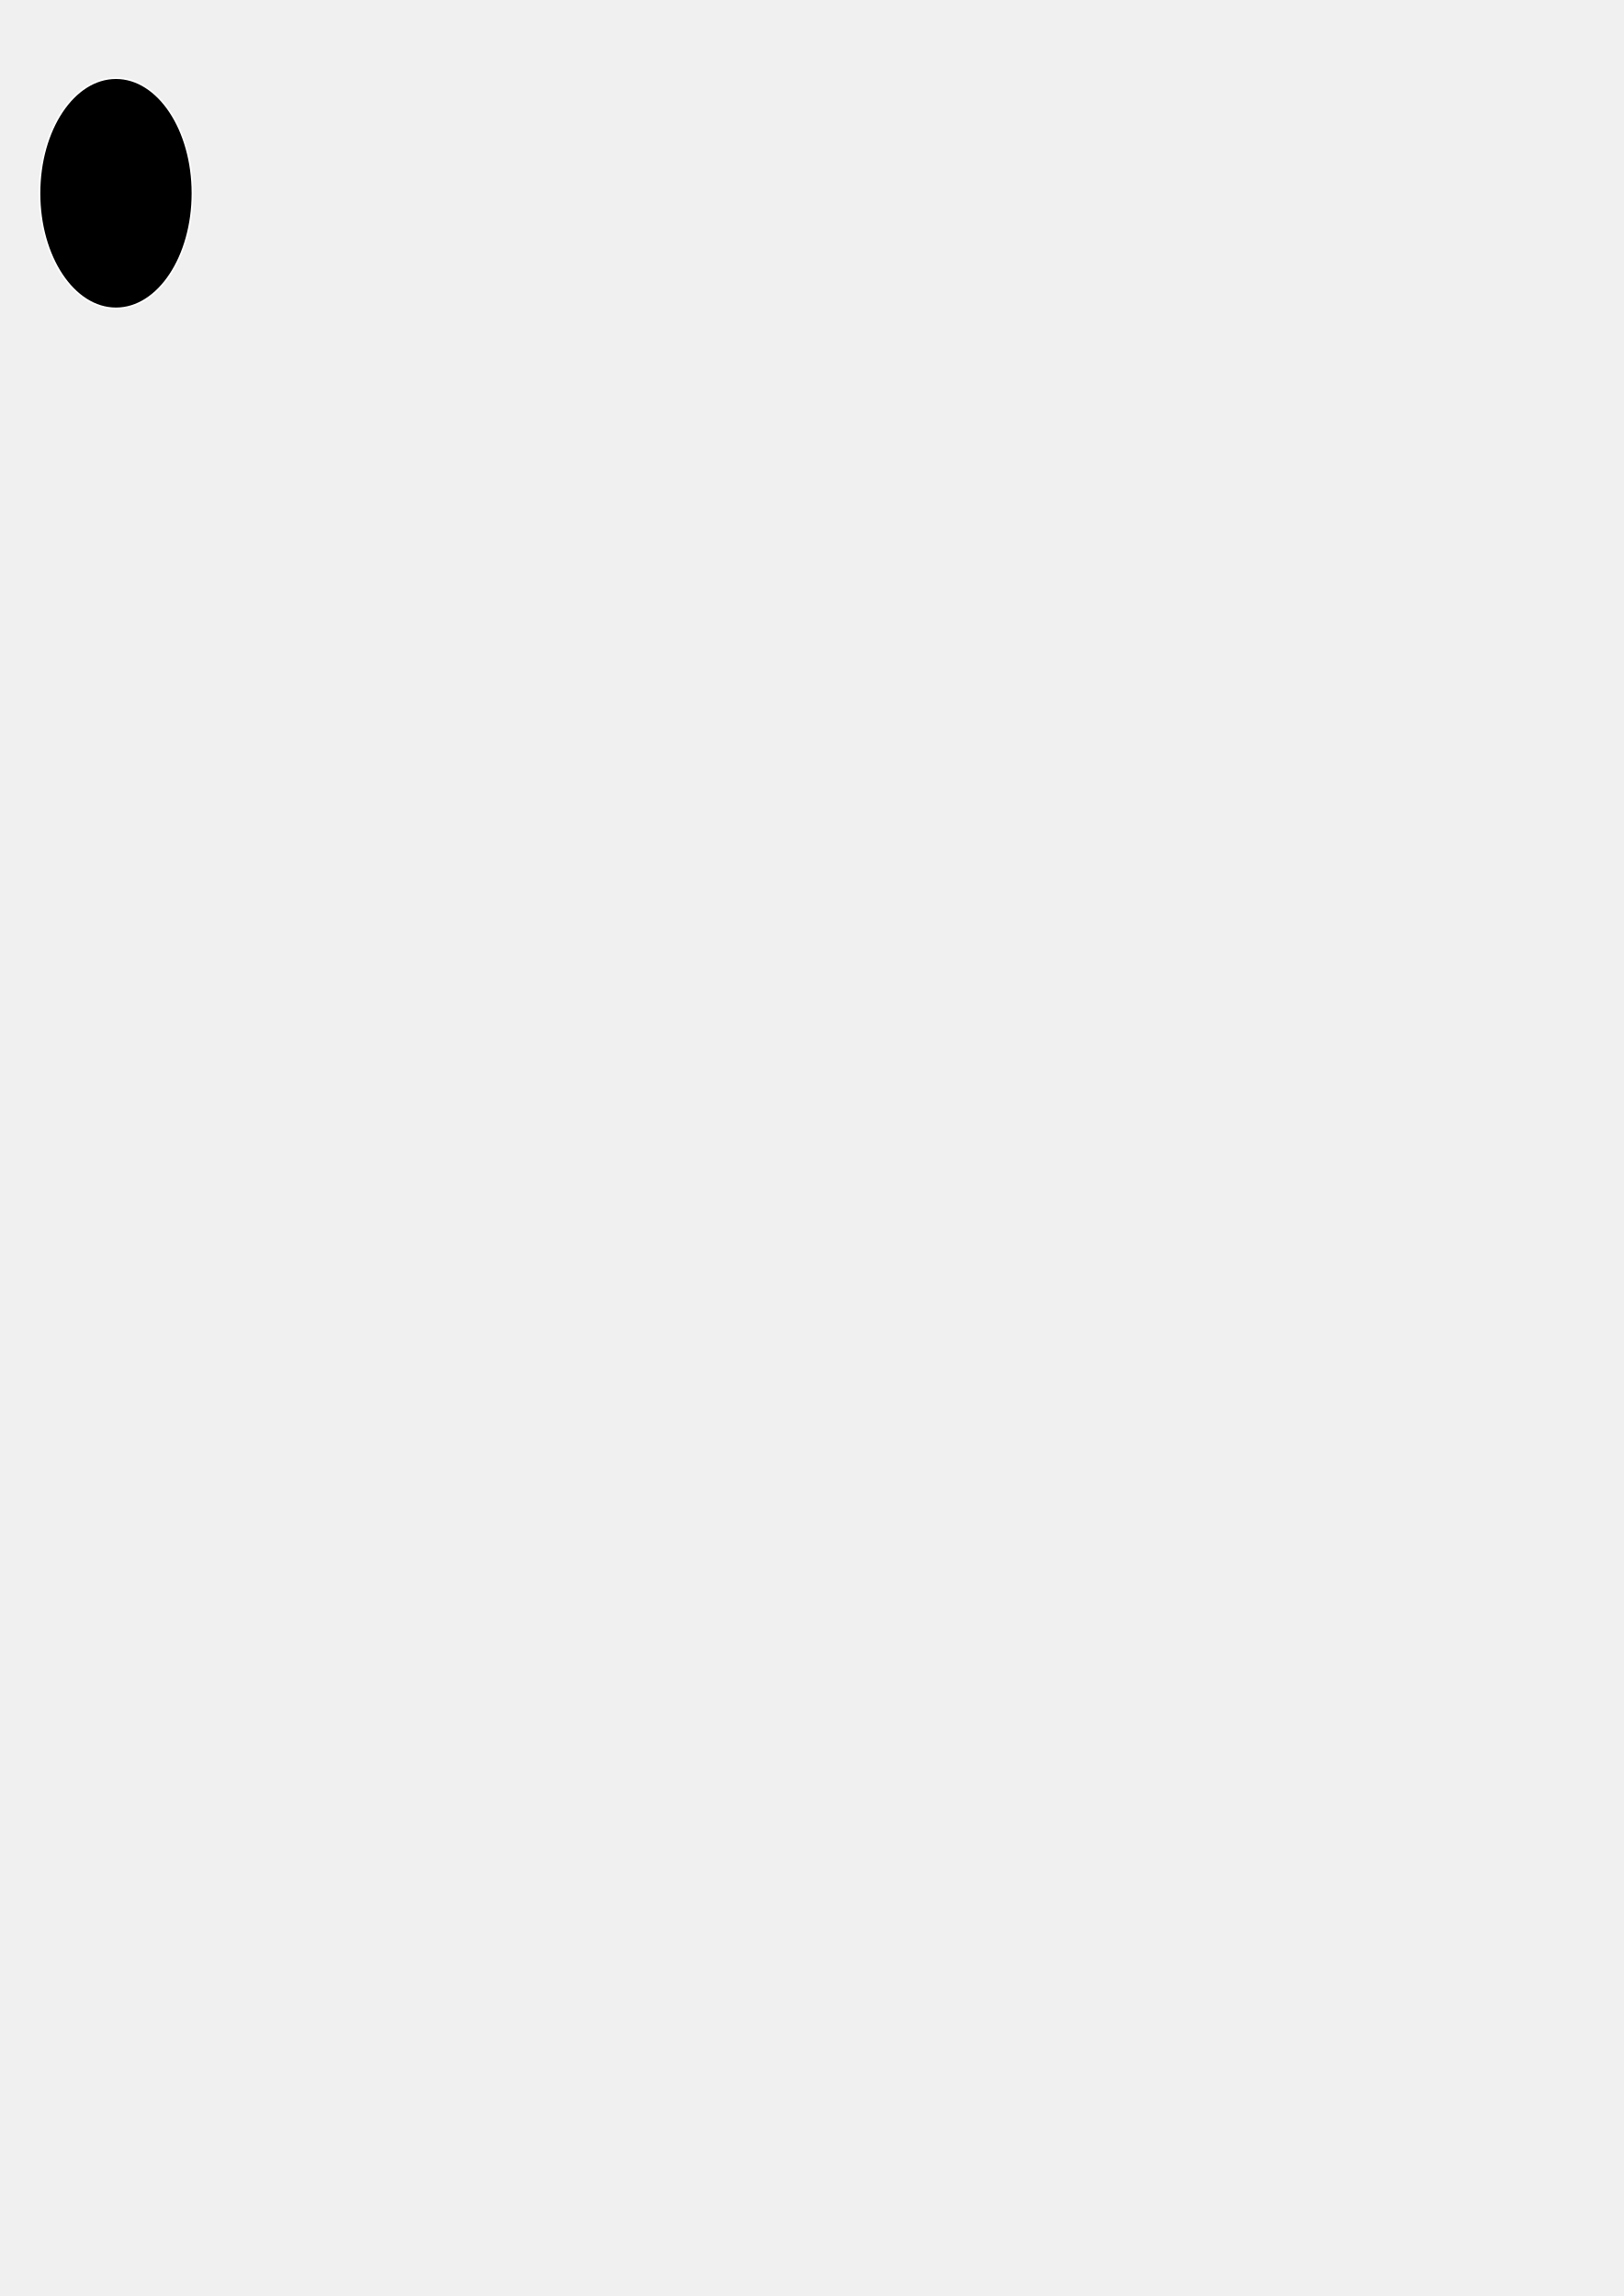
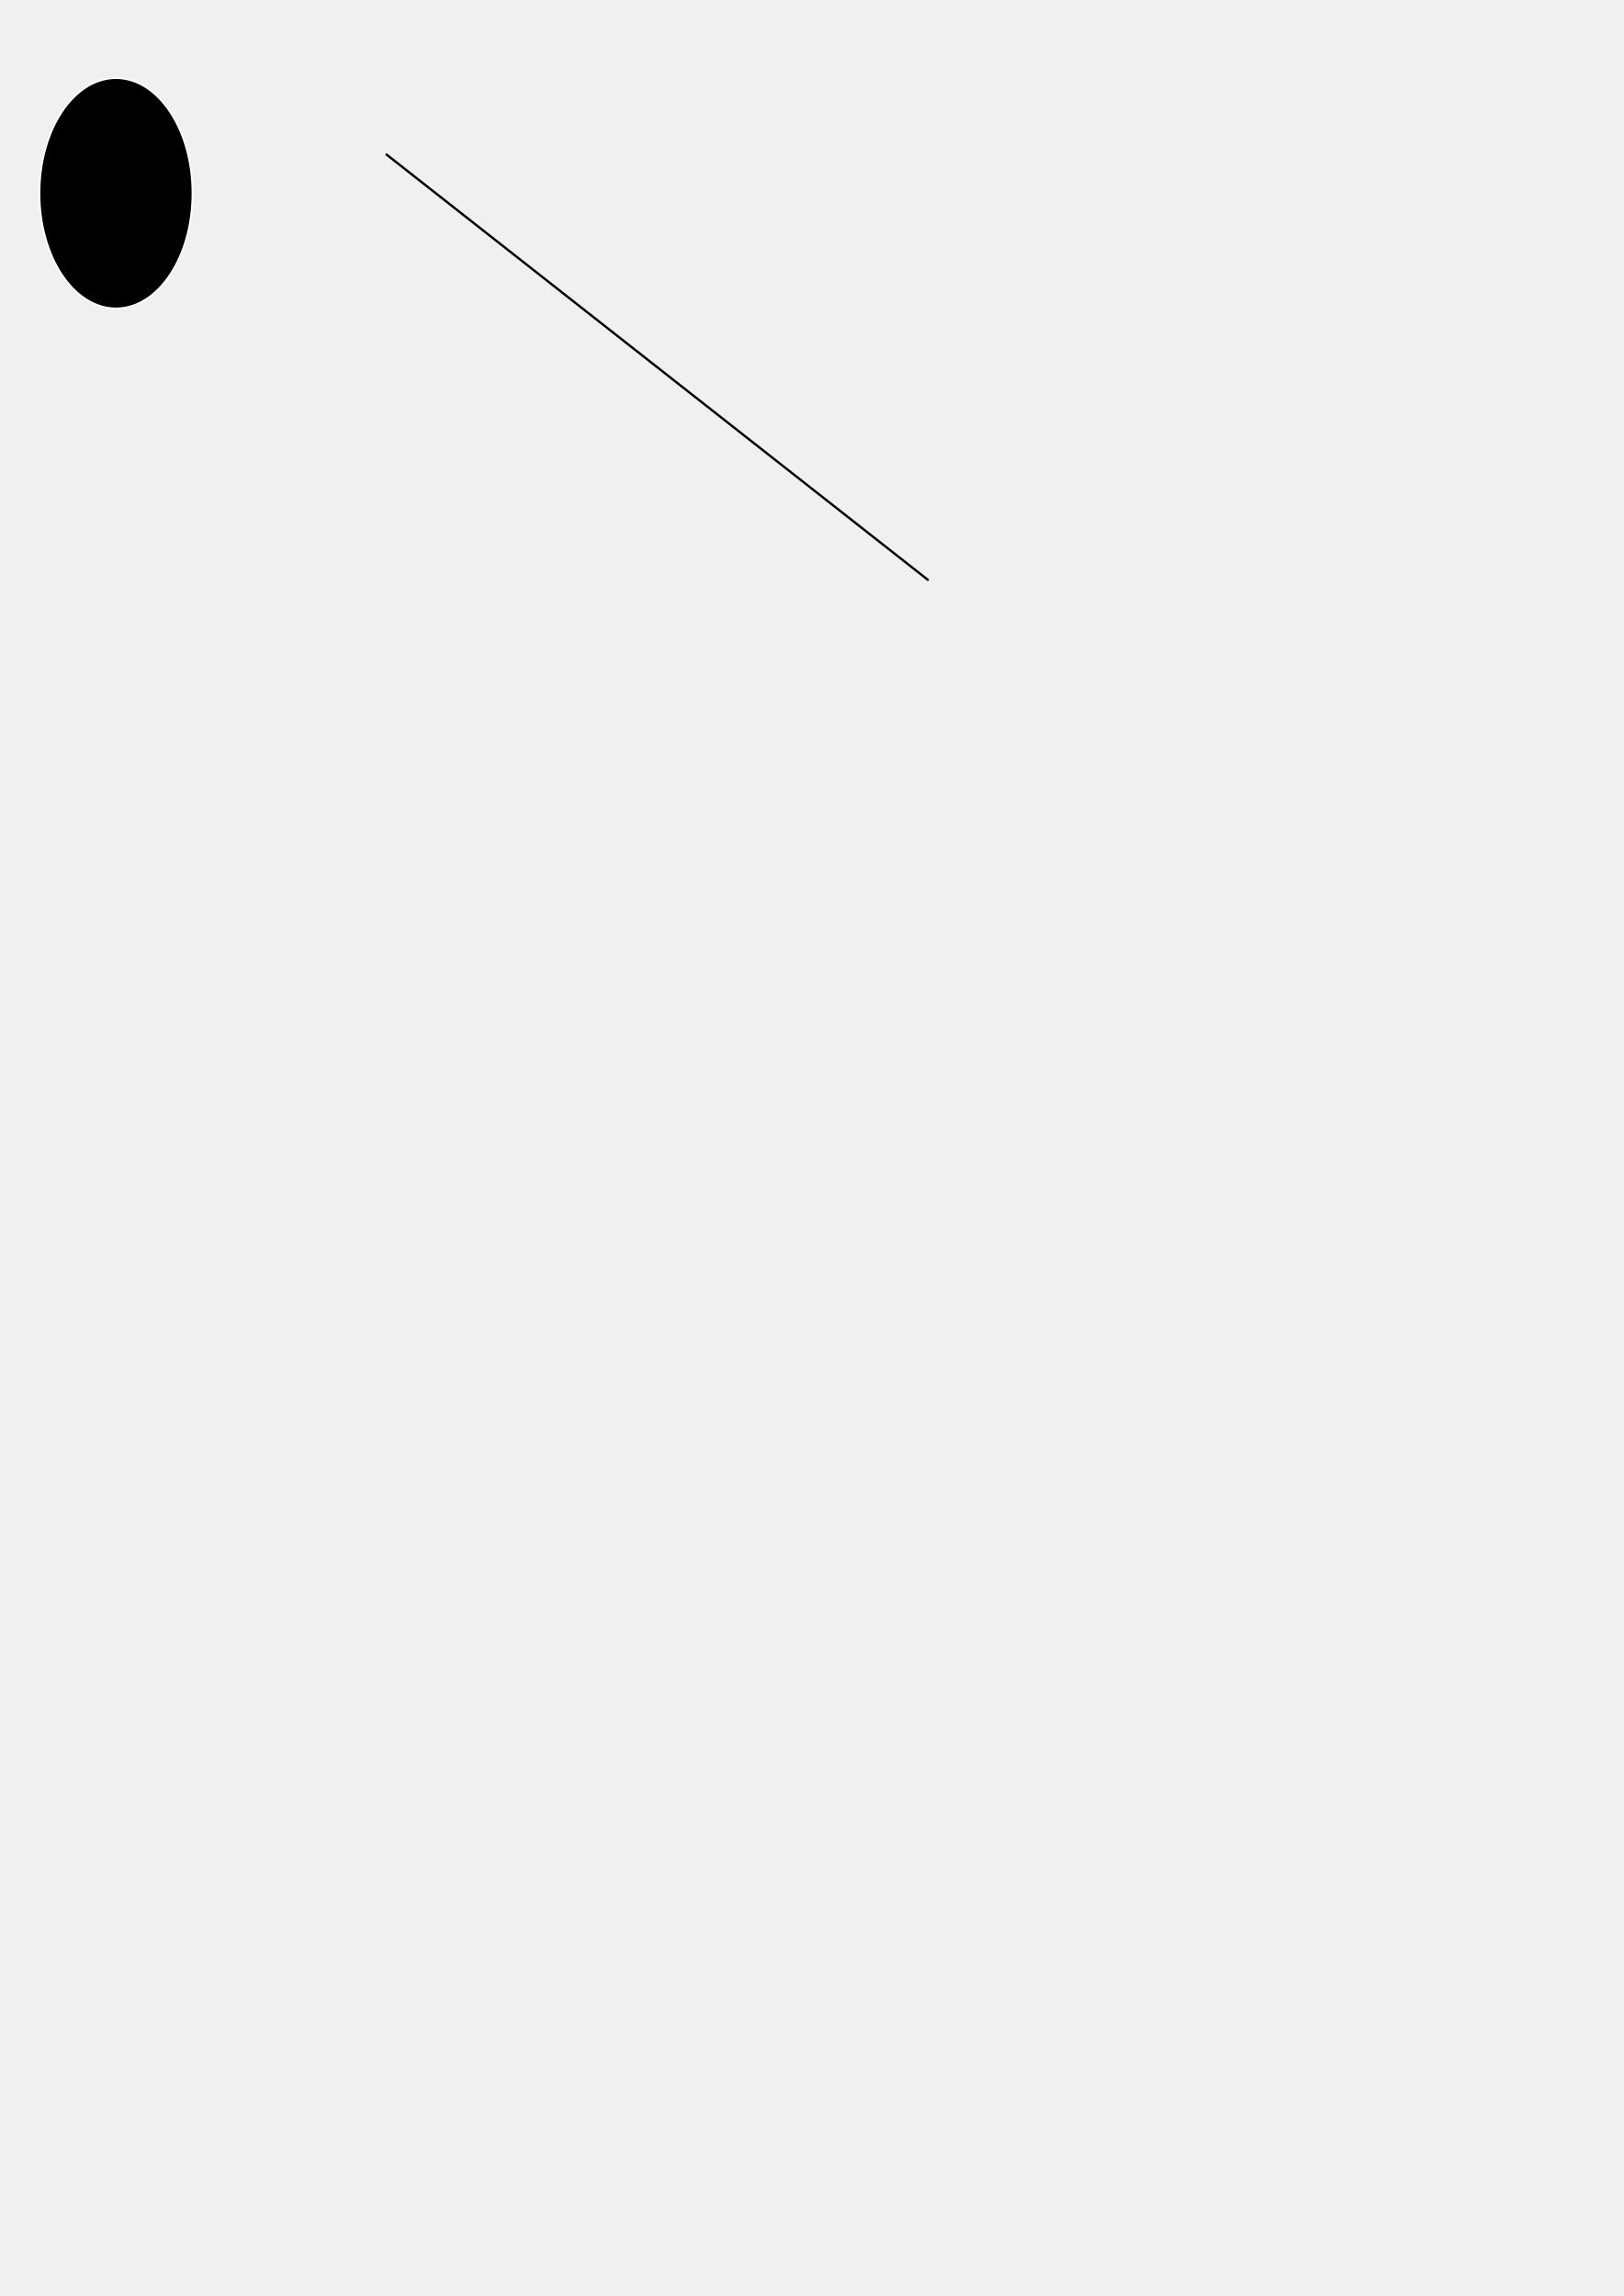
<svg xmlns="http://www.w3.org/2000/svg" width="210mm" height="297mm" viewBox="0 0 210 297" version="1.1" id="svg5">
  <defs id="defs2" />
  <g id="layer1">
    <ellipse style="fill:#000000;stroke:#ffffff;stroke-width:0.216;stroke-linecap:round;stroke-linejoin:round" id="path238" cx="15" cy="25" rx="9.892" ry="14.892" />
+     <path style="fill:none;stroke:#000000;stroke-width:0.3;stroke-linecap:round;stroke-linejoin:round" d="m 50,20 70,55" id="path362" />
  </g>
</svg>
